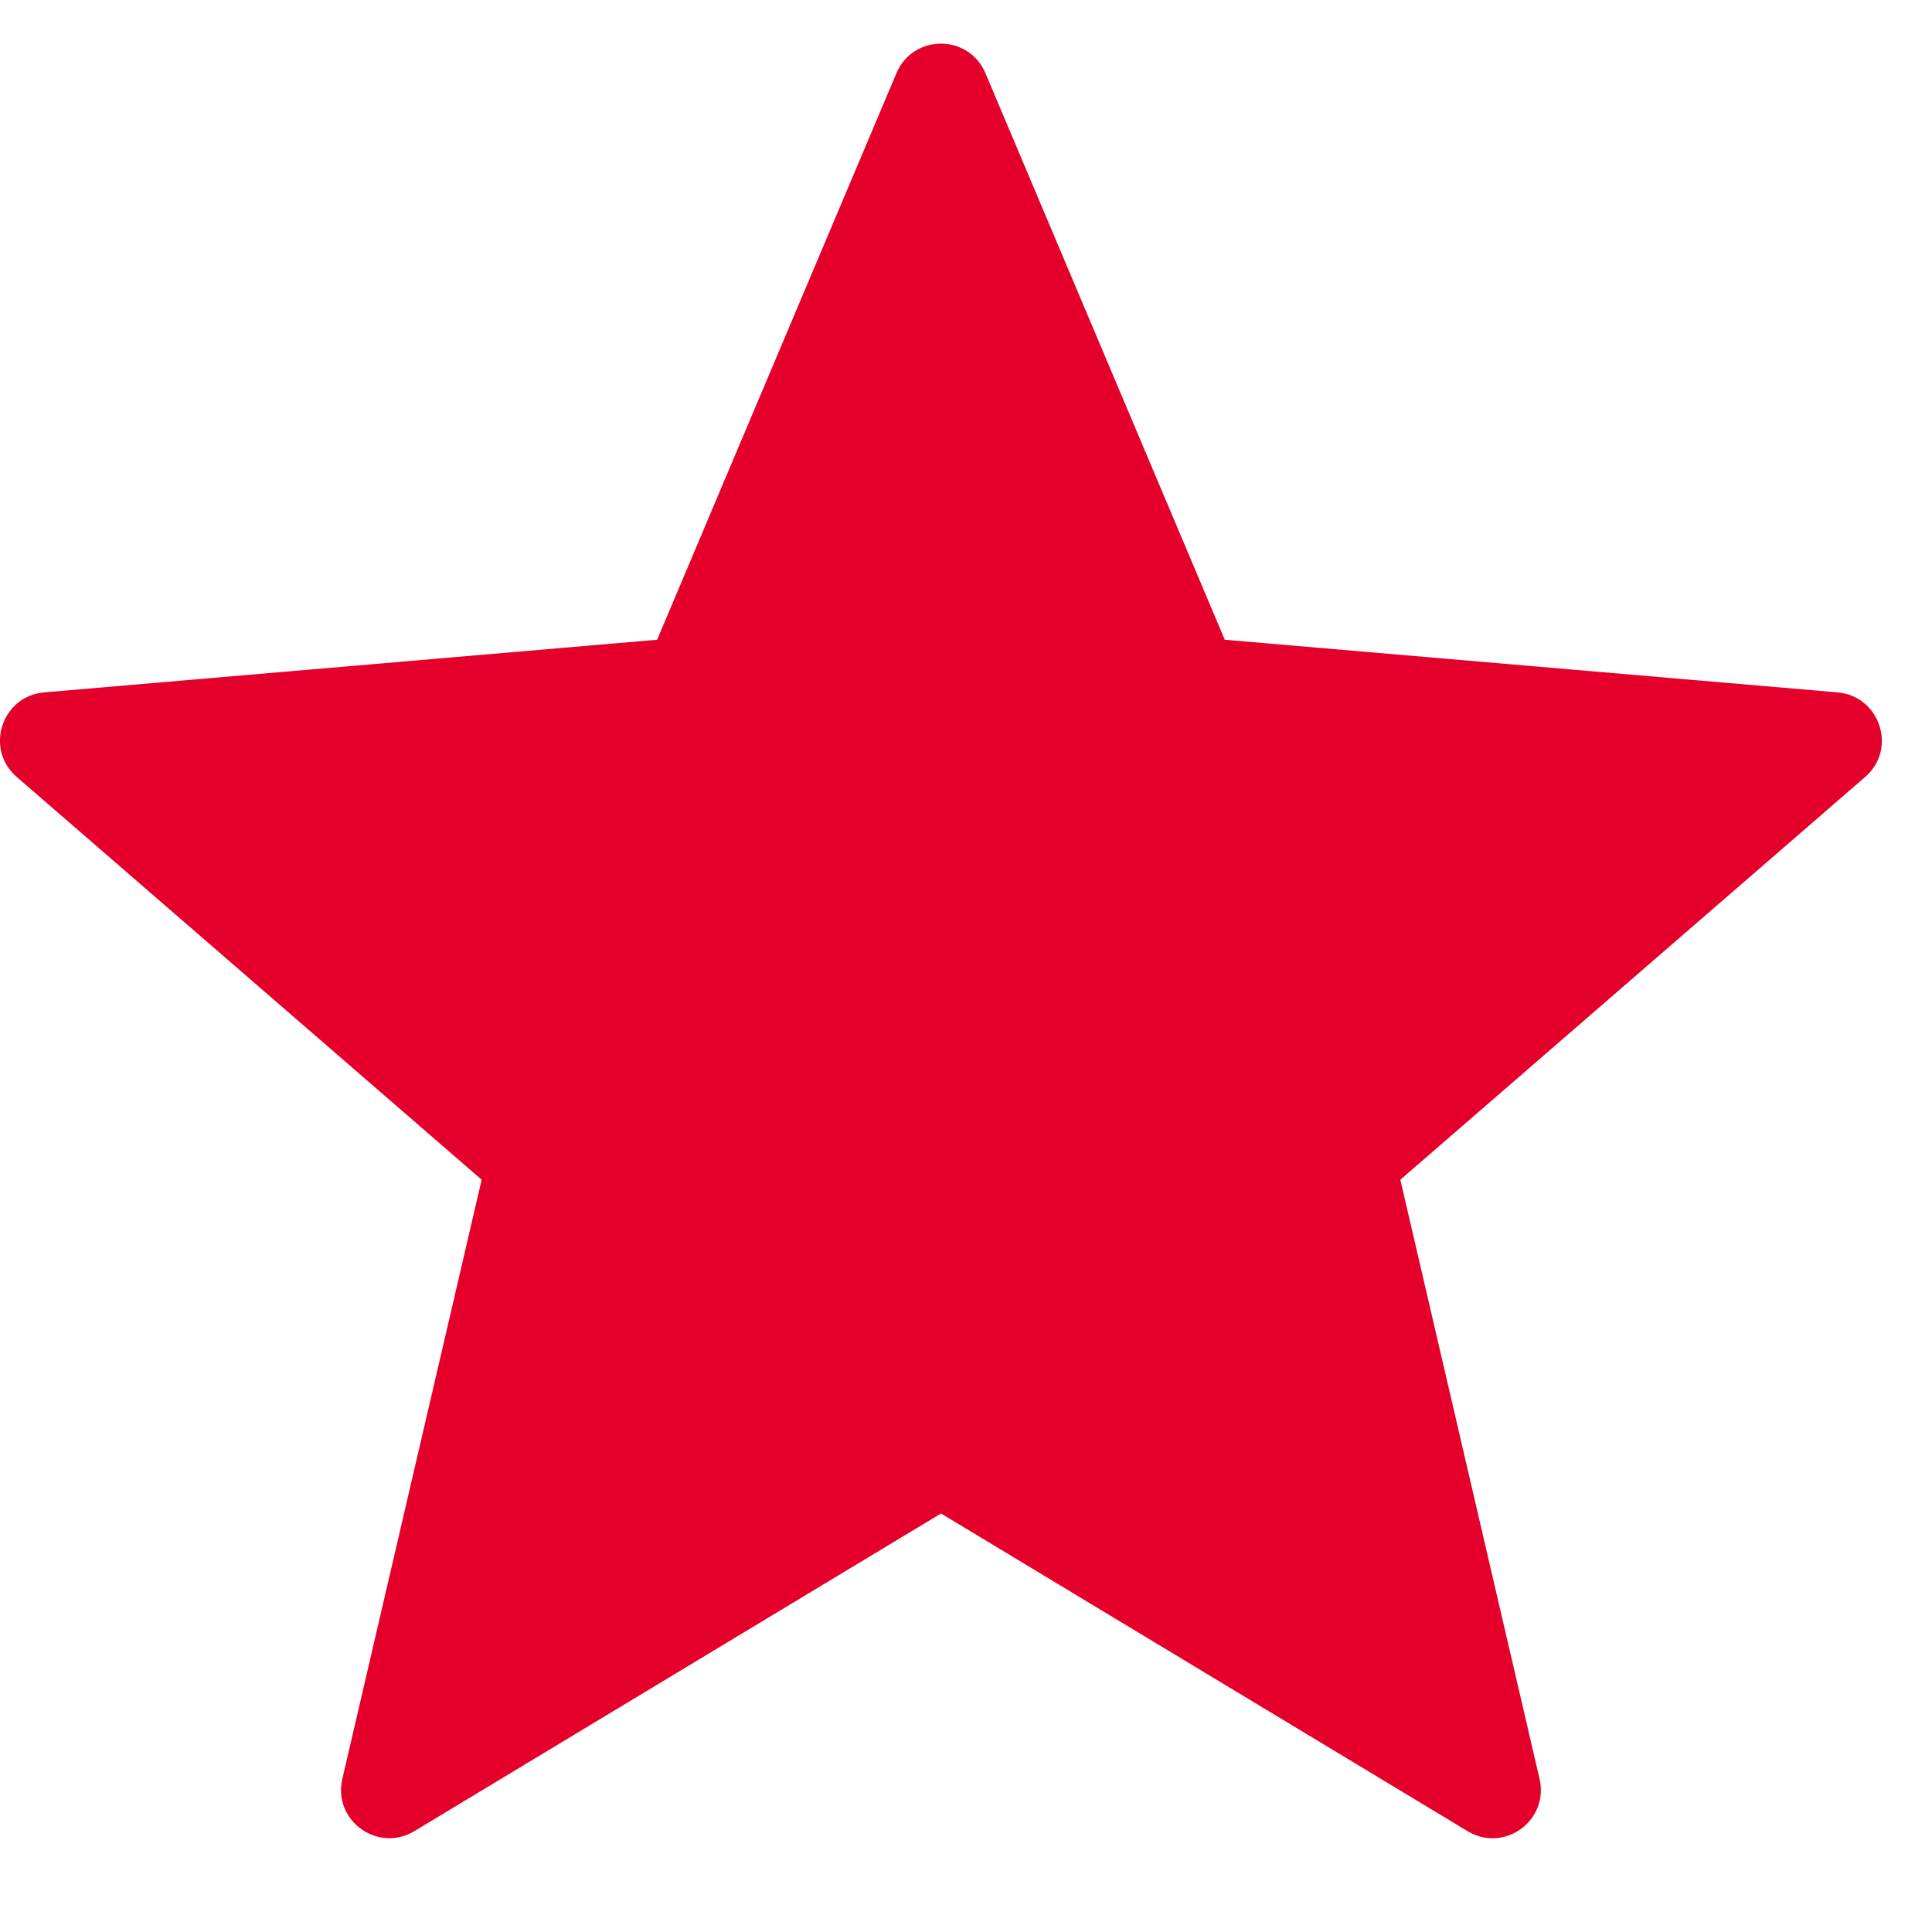
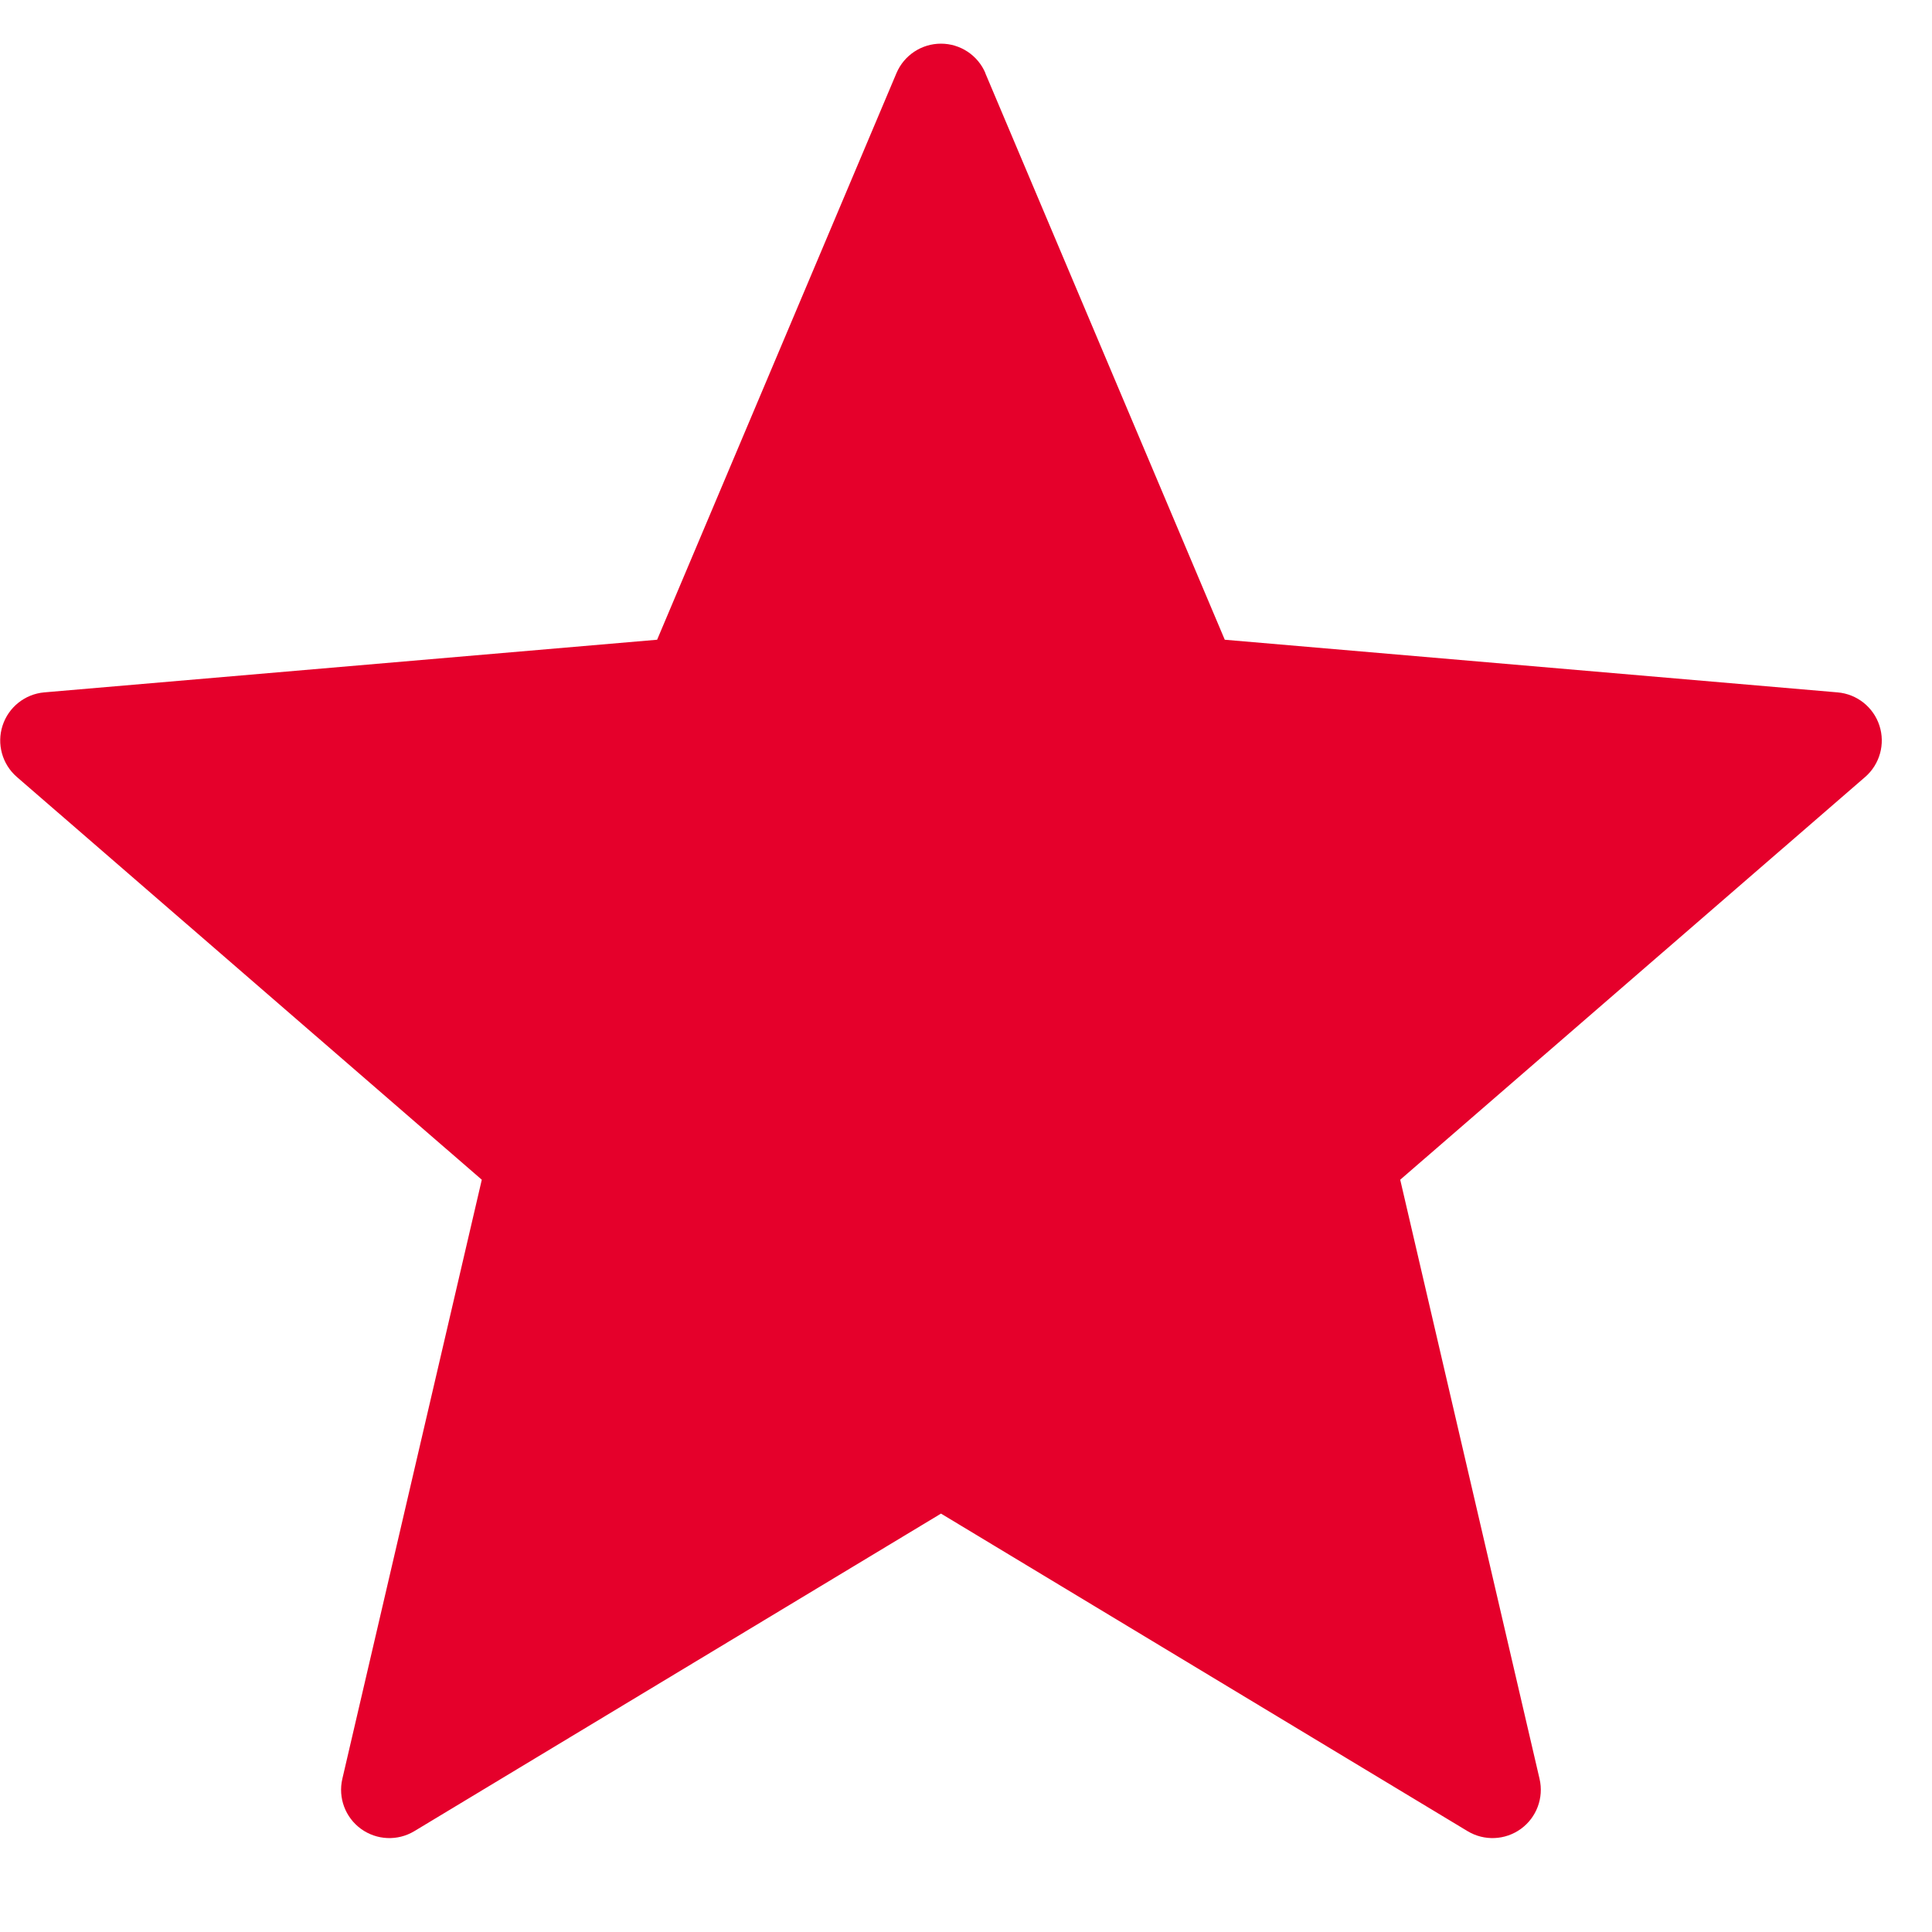
- <svg xmlns="http://www.w3.org/2000/svg" width="16px" height="16px" viewBox="0 0 16 16" version="1.1">
+ <svg xmlns="http://www.w3.org/2000/svg" width="16" height="16">
  <g id="Page-1" stroke="none" stroke-width="1" fill="none" fill-rule="evenodd">
-     <g id="Kupa-shop---catalogue" transform="translate(-1028, -814)" fill="#E5002B" fill-rule="nonzero">
-       <g id="product-card" transform="translate(975, 385)">
+     <g id="Kupa-shop---catalogue" transform="translate(-1028 -814)" fill="#E5002B" fill-rule="nonzero">
+       <g id="product-card" transform="translate(975 385)">
        <g id="product-card/active">
-           <g id="icons/rate-stars" transform="translate(53, 429)">
+           <g id="icons/rate-stars" transform="translate(53 429)">
            <g id="icons/star/active">
              <g id="star">
-                 <path d="M8.161,0.606 L10.143,5.298 L15.218,5.734 C15.57,5.765 15.714,6.204 15.446,6.435 L11.597,9.77 L12.75,14.732 C12.83,15.077 12.457,15.348 12.154,15.165 L7.793,12.534 L3.431,15.165 C3.128,15.347 2.755,15.076 2.835,14.732 L3.989,9.77 L0.138,6.434 C-0.129,6.203 0.014,5.764 0.366,5.734 L5.442,5.298 L7.424,0.606 C7.562,0.28 8.023,0.28 8.161,0.606 Z" id="Path" />
+                 <path d="M8.16.606l1.983 4.692 5.075.436a.4.4 0 01.228.701l-3.85 3.335 1.154 4.962a.4.4 0 01-.596.433l-4.361-2.63-4.362 2.63a.4.4 0 01-.596-.433L3.99 9.77.139 6.434a.4.4 0 01.227-.7l5.076-.436L7.424.606a.4.4 0 01.737 0z" id="Path" />
              </g>
            </g>
          </g>
        </g>
      </g>
    </g>
  </g>
</svg>
